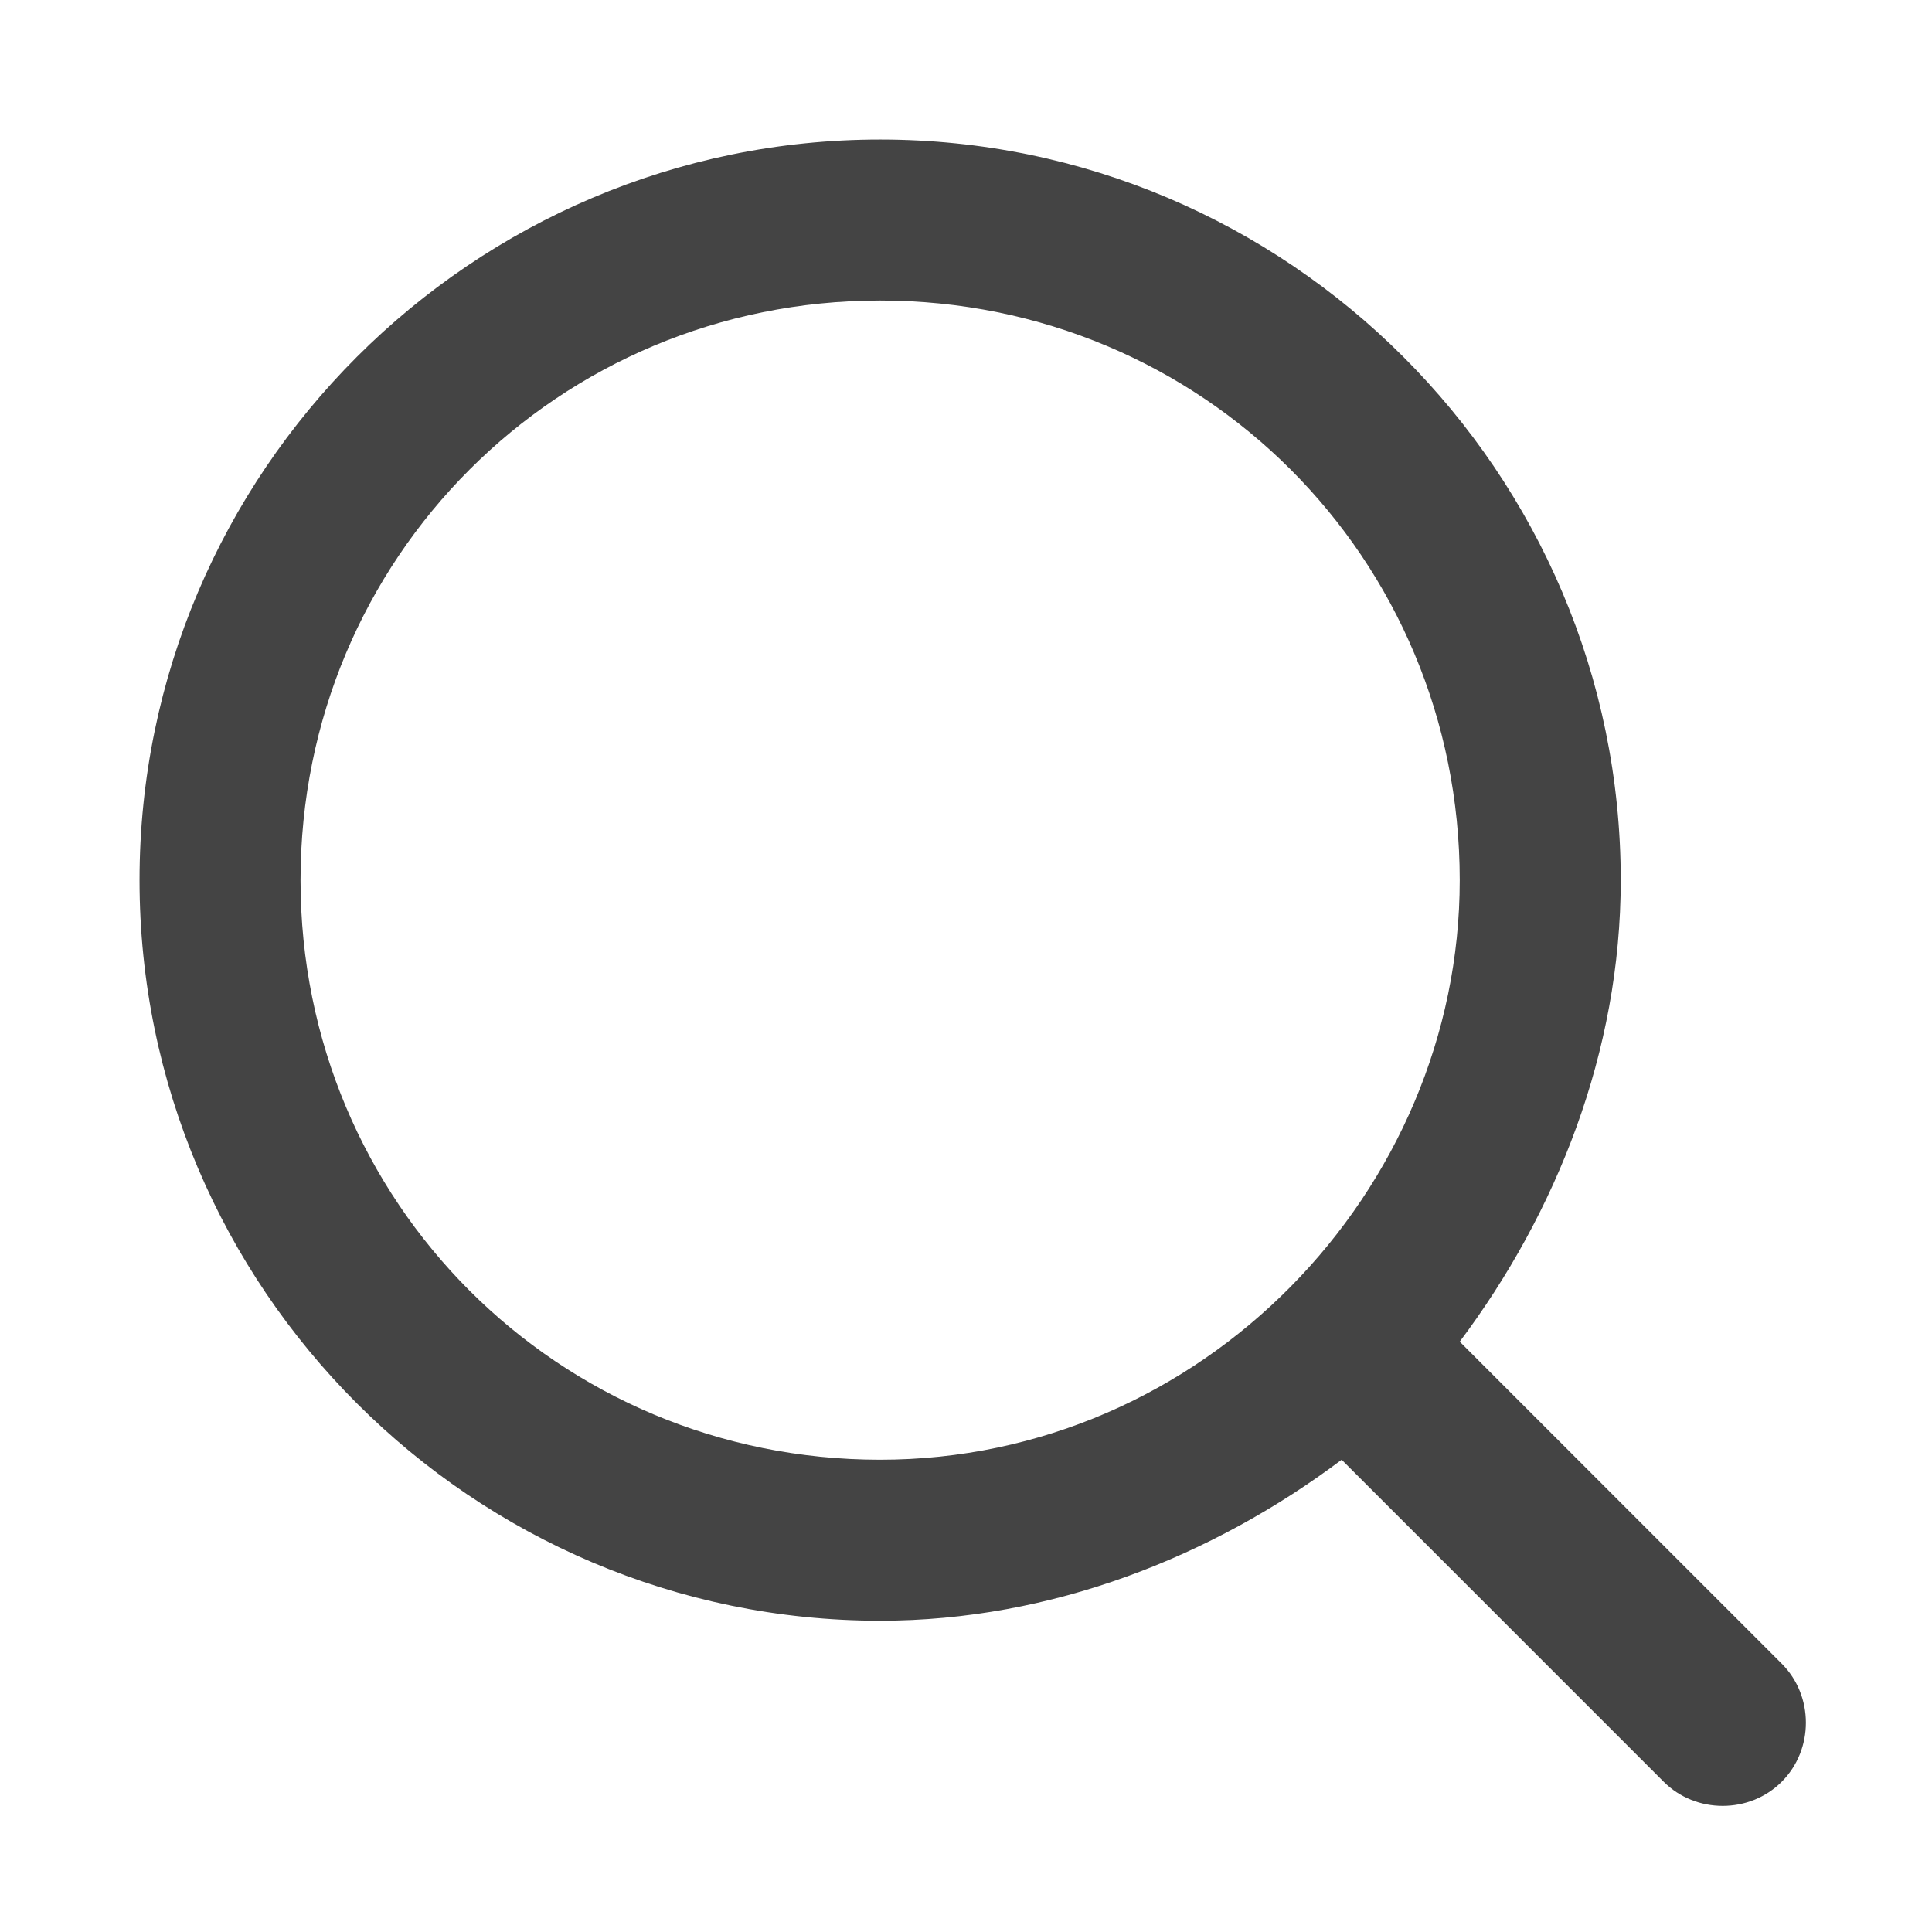
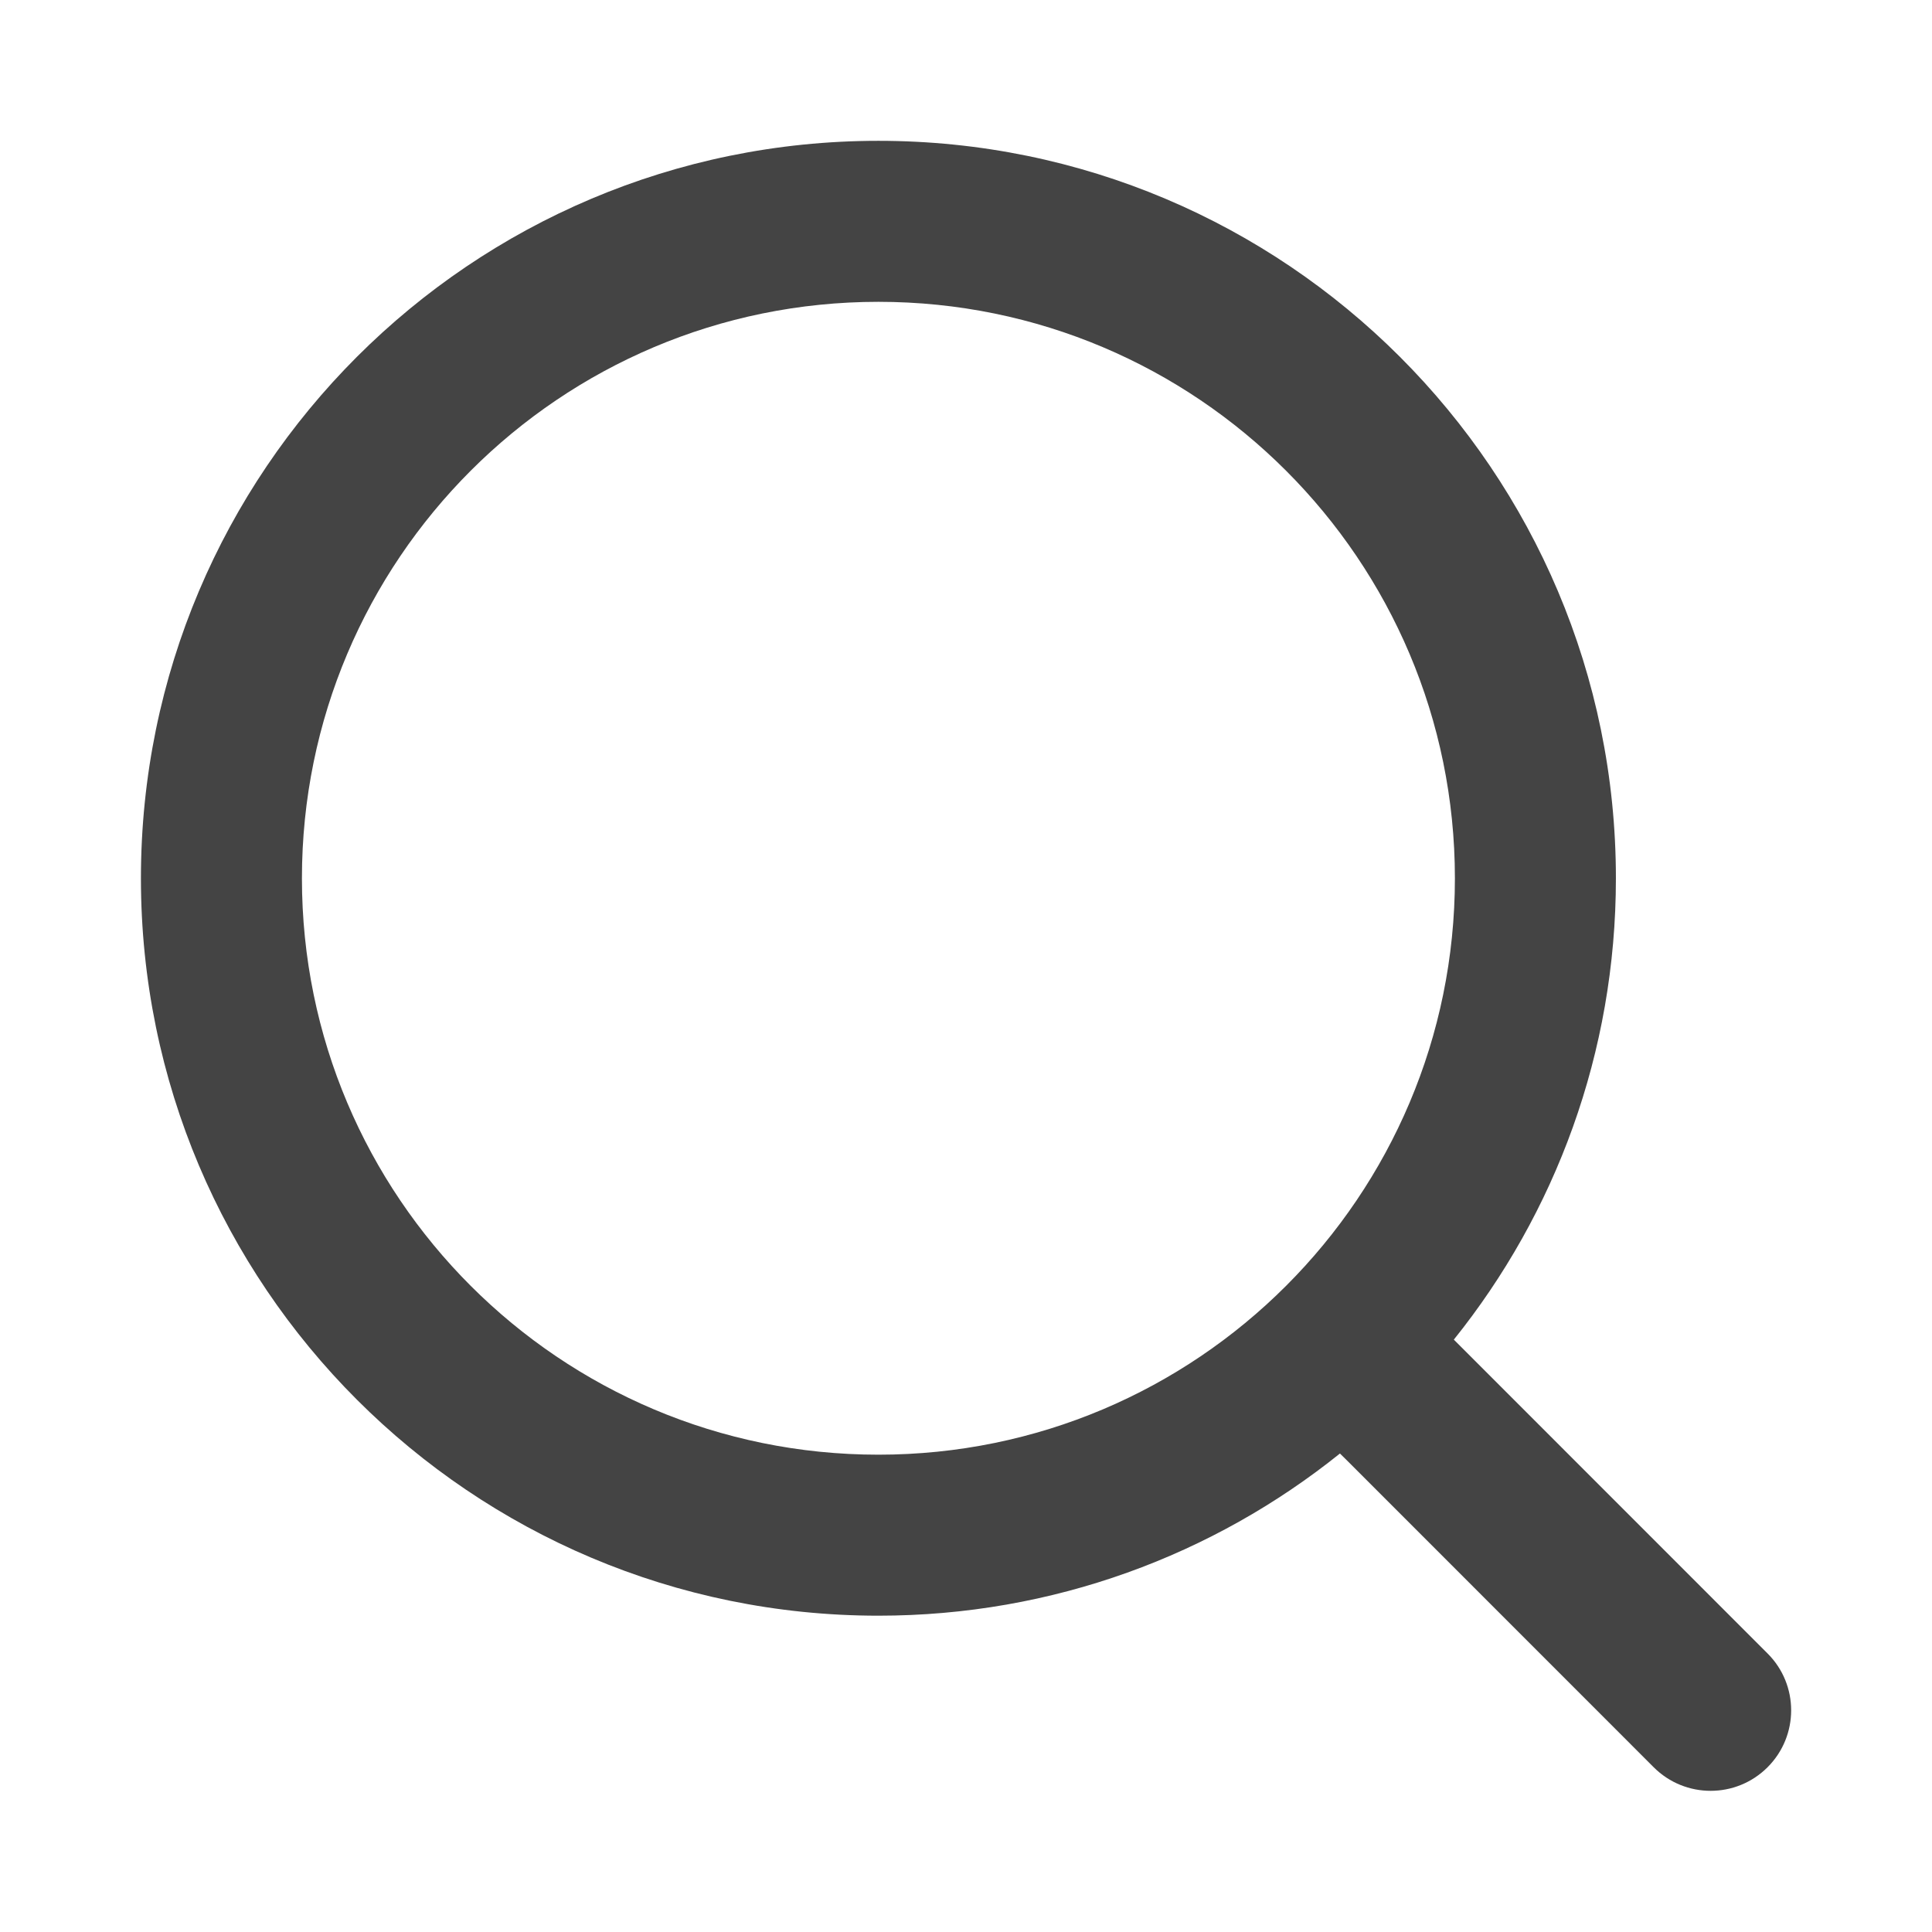
- <svg xmlns="http://www.w3.org/2000/svg" version="1.1" id="Layer_1" x="0px" y="0px" viewBox="0 0 18 18" style="enable-background:new 0 0 18 18;" xml:space="preserve">
-   <style type="text/css">
- 	.st0{fill-rule:evenodd;clip-rule:evenodd;fill:#444444;}
- </style>
-   <path class="st0" d="M13.6,8.2c0-3-2.4-5.4-5.4-5.4c-3,0-5.4,2.4-5.4,5.4s2.4,5.4,5.4,5.4C11.2,13.6,13.6,11.1,13.6,8.2z M8.2,1.3  c3.8,0,6.9,3.1,6.9,6.9c0,1.6-0.6,3.1-1.5,4.3l0.1,0.1l2.9,2.9c0.3,0.3,0.3,0.8,0,1.1c-0.3,0.3-0.8,0.3-1.1,0l-2.9-2.9l-0.1-0.1  c-1.2,0.9-2.7,1.5-4.3,1.5c-3.8,0-6.9-3.1-6.9-6.9C1.3,4.4,4.4,1.3,8.2,1.3z" />
+ <svg xmlns="http://www.w3.org/2000/svg" width="18" height="18" viewBox="0 0 18 18" fill="none">
+   <path fill-rule="evenodd" clip-rule="evenodd" d="M13.555 8.183C13.555 5.217 11.15 2.812 8.184 2.812C5.217 2.812 2.813 5.217 2.813 8.183C2.813 11.149 5.217 13.553 8.184 13.553C11.15 13.553 13.555 11.149 13.555 8.183ZM8.184 1.312C11.979 1.312 15.055 4.388 15.055 8.183C15.055 9.809 14.49 11.304 13.545 12.481L13.612 12.548L16.468 15.405C16.761 15.697 16.761 16.172 16.468 16.465C16.175 16.758 15.7 16.758 15.407 16.465L12.552 13.609L12.484 13.542C11.307 14.487 9.811 15.053 8.184 15.053C4.389 15.053 1.313 11.977 1.313 8.183C1.313 4.388 4.389 1.312 8.184 1.312Z" fill="#444444" />
</svg>
